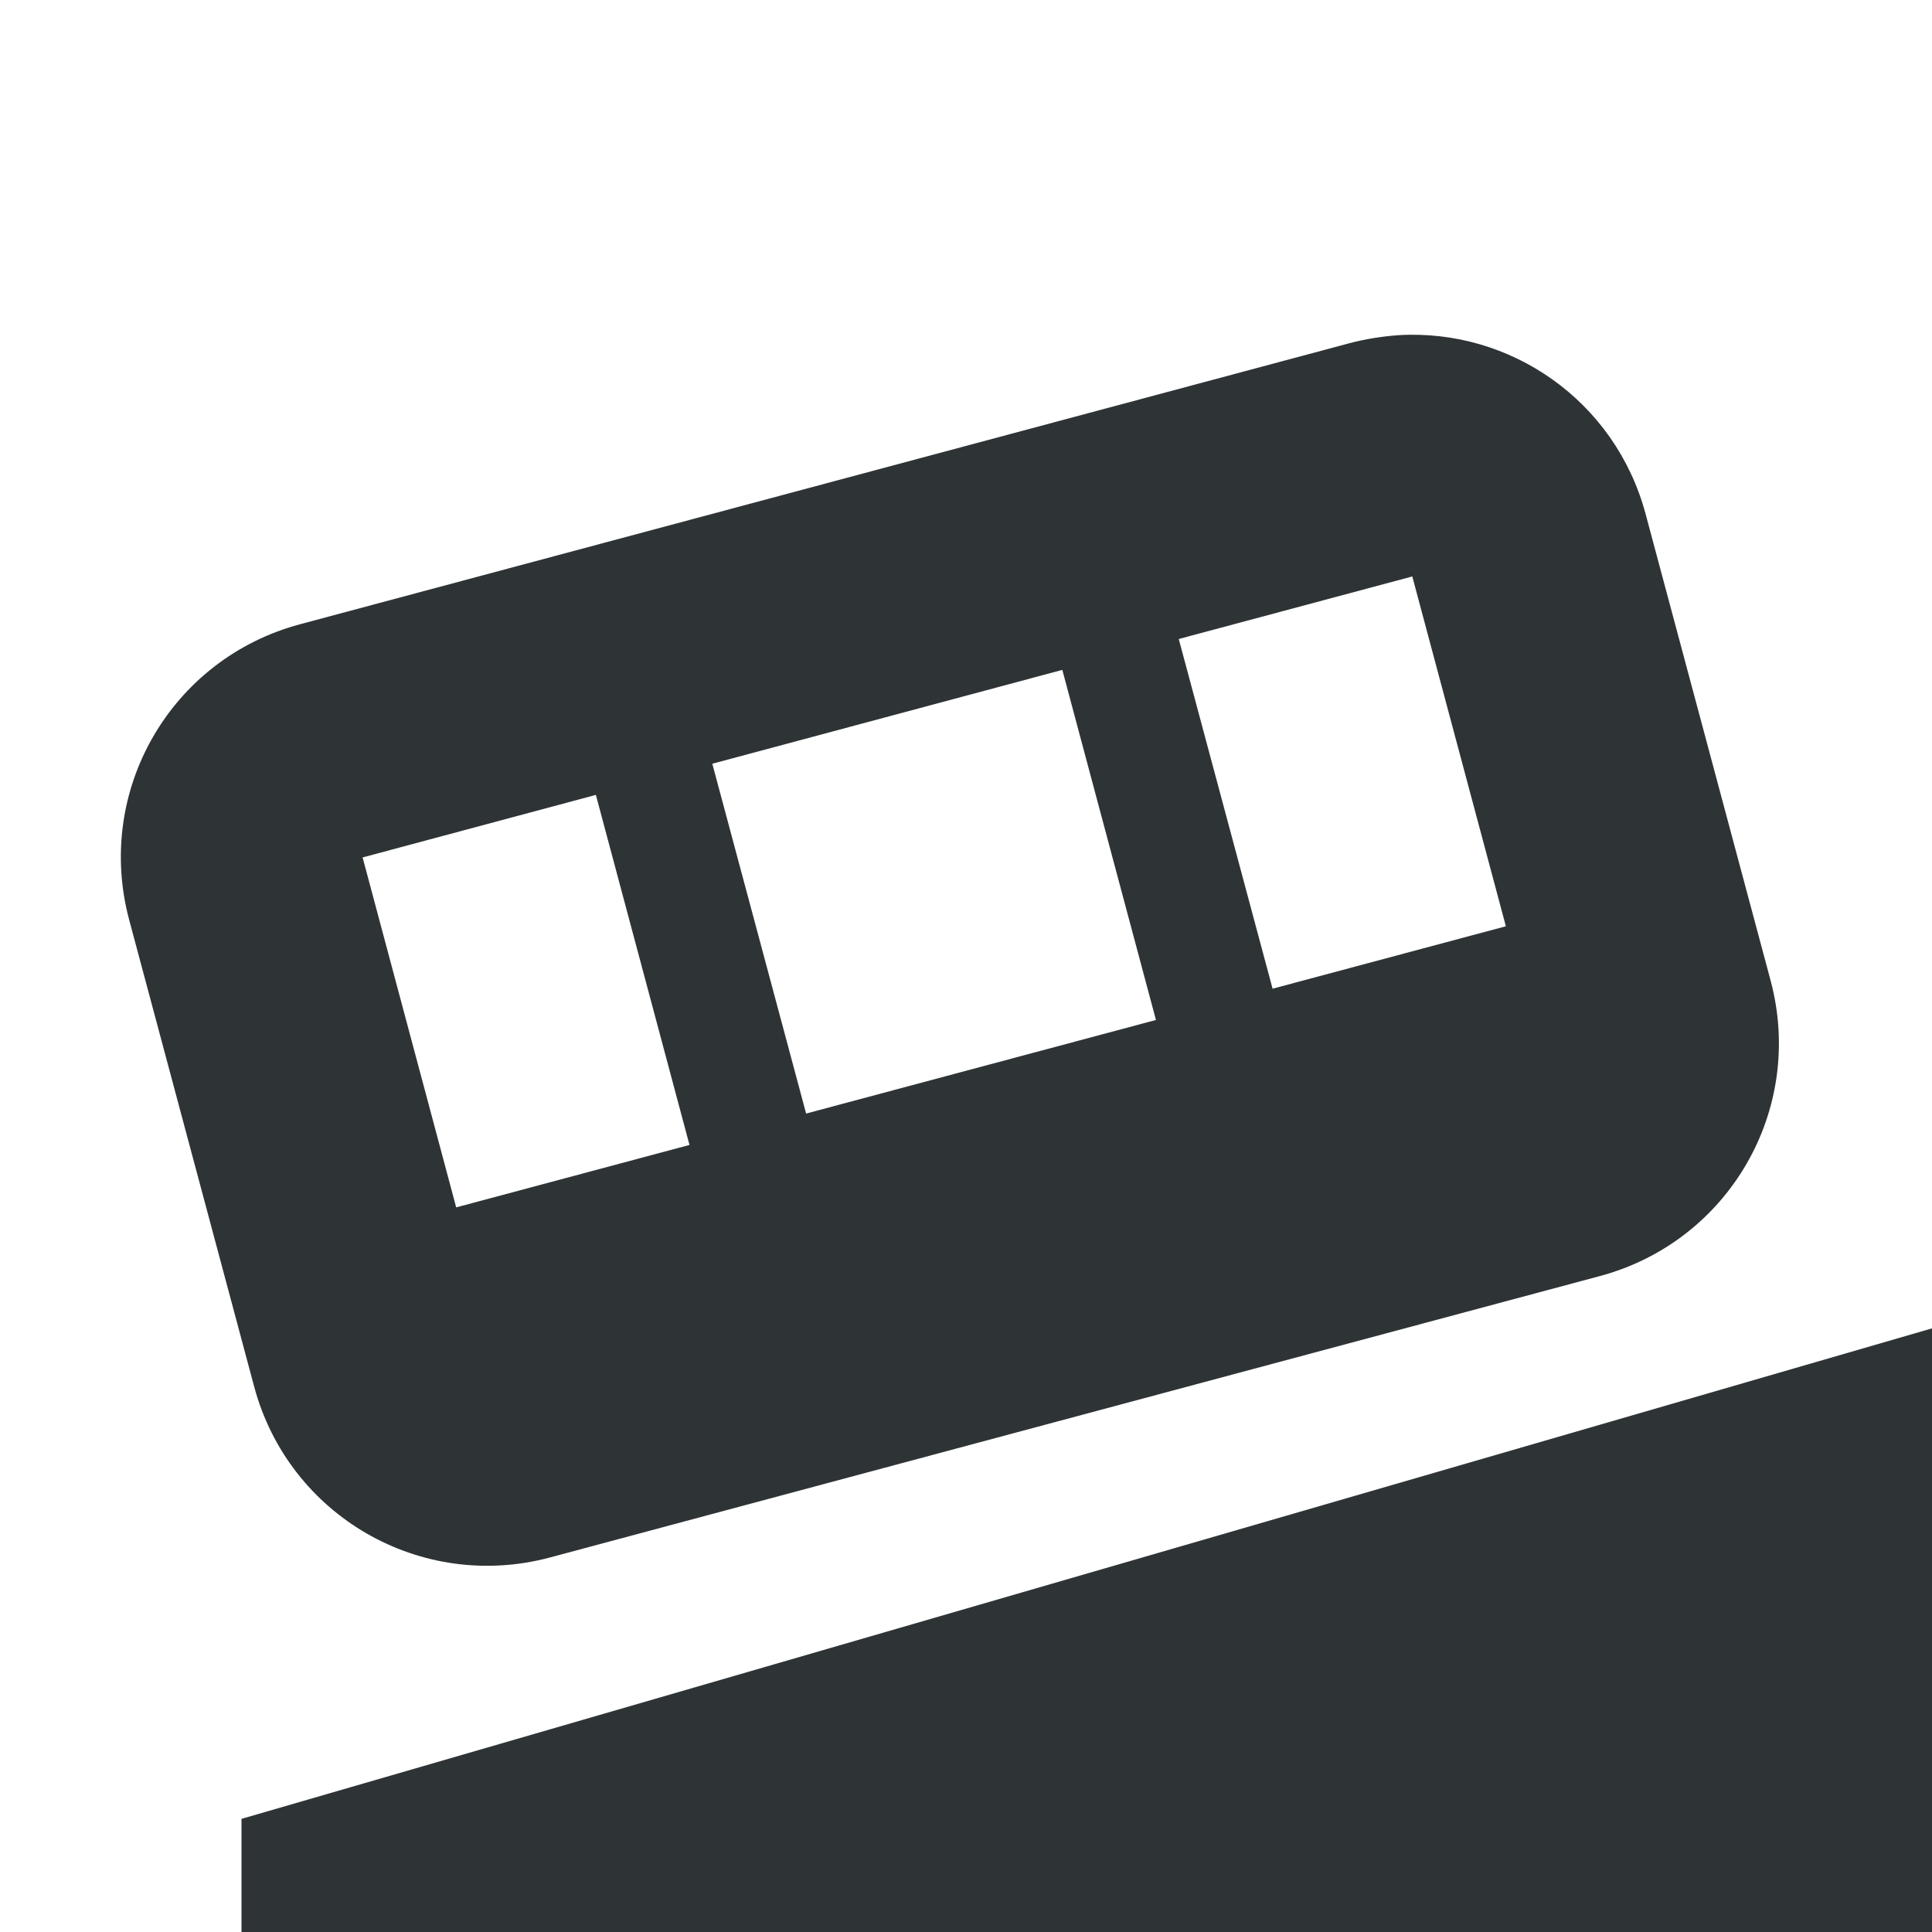
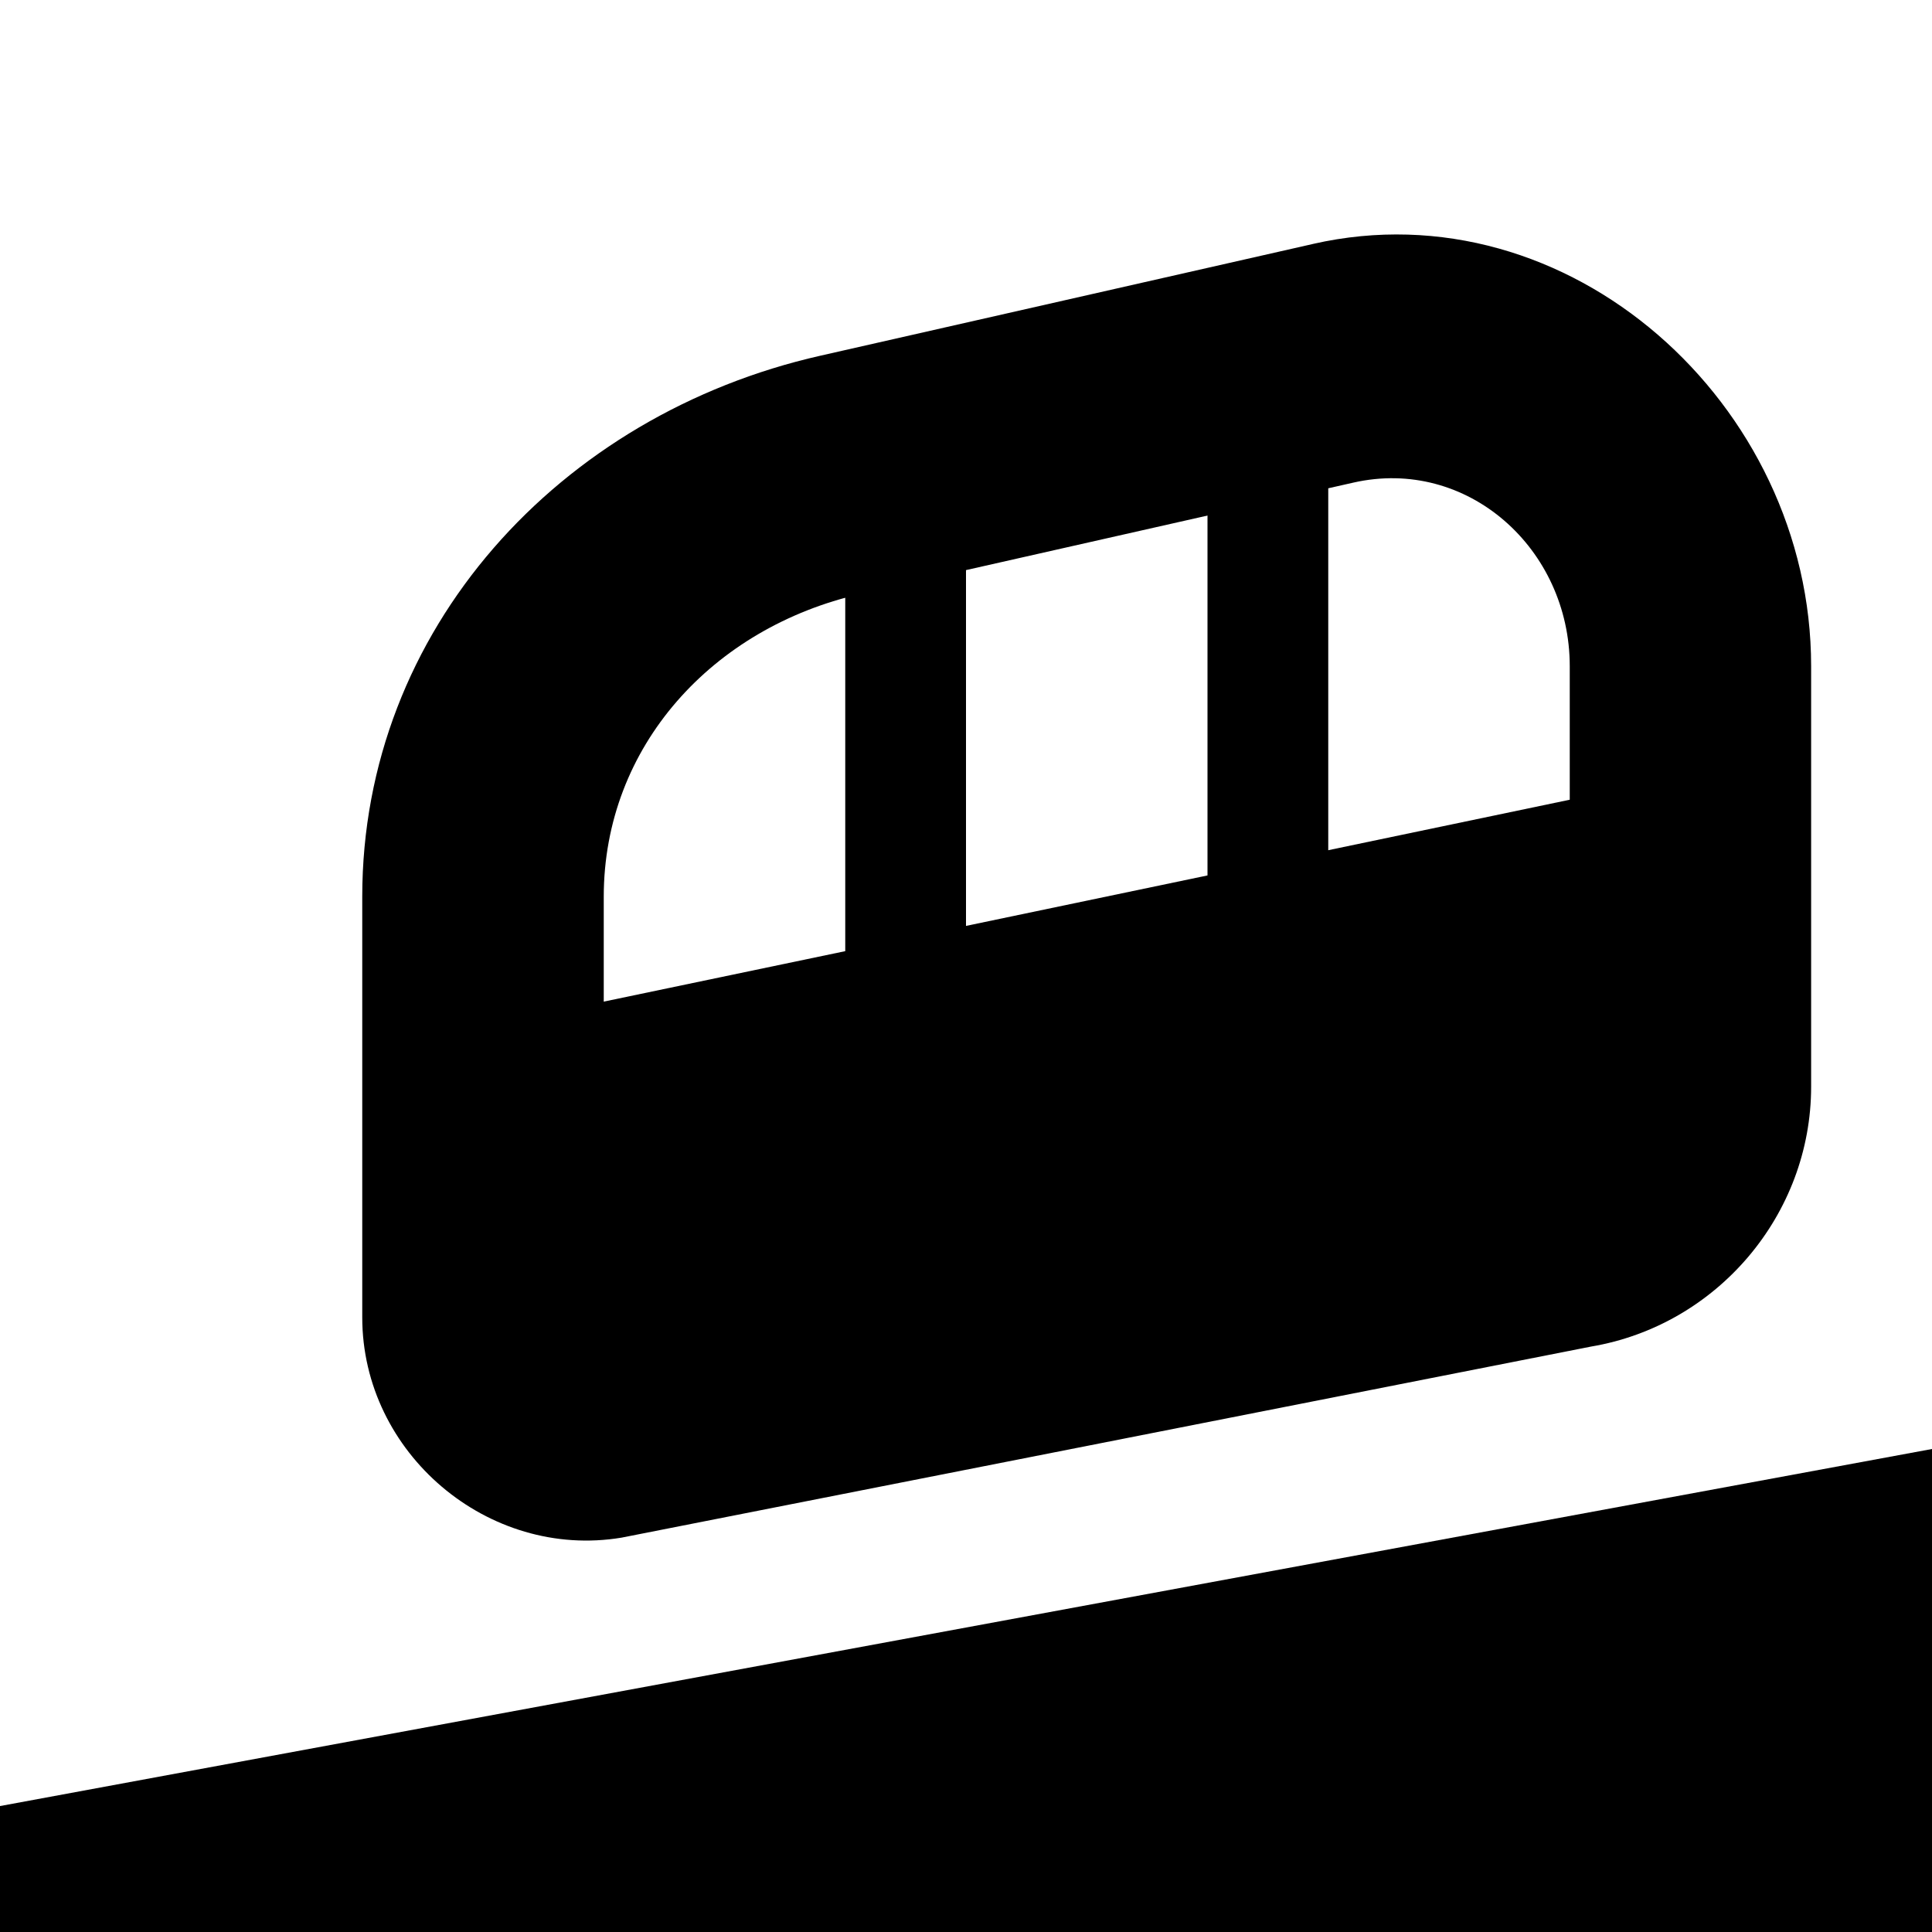
- <svg xmlns="http://www.w3.org/2000/svg" width="16" height="16" viewBox="0 0 16 16" id="svg5027" version="1.1">
-   <defs id="defs5029" />
-   <g id="layer1" transform="translate(0,-1036.362)">
-     <path style="opacity:1;fill:#2e3436;fill-opacity:1;stroke:none;stroke-width:1;stroke-linecap:round;stroke-linejoin:miter;stroke-miterlimit:4;stroke-dasharray:none;stroke-dashoffset:0;stroke-opacity:1" d="m 2,1051.425 14,-4.062 0,5 -14,0 z" id="rect5202-3" />
-     <path style="opacity:1;fill:#2e3436;fill-opacity:1;stroke:none;stroke-width:1;stroke-linecap:round;stroke-linejoin:miter;stroke-miterlimit:4;stroke-dasharray:none;stroke-dashoffset:0;stroke-opacity:1" d="m 11.579,1039.138 c -0.133,0.01 -0.269,0.031 -0.402,0.066 l -8.693,2.328 c -1.07,0.287 -1.701,1.379 -1.414,2.449 l 1.035,3.865 c 0.287,1.07 1.381,1.701 2.451,1.414 l 8.693,-2.33 c 1.07,-0.287 1.701,-1.379 1.414,-2.449 l -1.035,-3.863 c -0.251,-0.936 -1.119,-1.537 -2.049,-1.48 z m 0.117,1.998 0.775,2.897 -1.932,0.517 -0.777,-2.896 1.934,-0.518 z m -2.898,0.775 0.775,2.898 -2.897,0.775 -0.777,-2.897 2.898,-0.777 z m -3.863,1.035 0.775,2.898 -1.932,0.517 -0.775,-2.898 1.932,-0.518 z" id="rect5346-7-6" />
+ <svg xmlns="http://www.w3.org/2000/svg" height="16px" viewBox="0 0 16 16" width="16px">
+   <path d="m 10.875 2.02 l -4.082 0.926 c -2.156 0.488 -3.793 2.266 -3.793 4.48 v 3.484 c 0 1.125 1.043 2.008 2.148 1.824 l 8.027 -1.582 c 1.047 -0.176 1.824 -1.094 1.824 -2.152 v -3.484 c 0 -2.172 -2.008 -3.977 -4.125 -3.496 z m 0.332 1.977 c 0.945 -0.215 1.793 0.547 1.793 1.52 v 3.484 c 0 0.094 -0.055 0.16 -0.148 0.176 l -7.852 1.555 v -3.305 c 0 -1.25 0.906 -2.23 2.125 -2.508 z m 0 0" fill-rule="evenodd" />
+   <path d="m 0 14.957 v 1.043 h 16 v -4 z m 0 0" />
+   <g fill-rule="evenodd">
+     <path d="m 4 8.504 l 10 -2.09 v 3.586 l -10 2.09 z m 0 0" />
+     <path d="m 10 3 h 1 v 6 h -1 z m 0 0" />
+     <path d="m 7 4.254 h 1 v 6 h -1 z m 0 0" />
  </g>
</svg>
